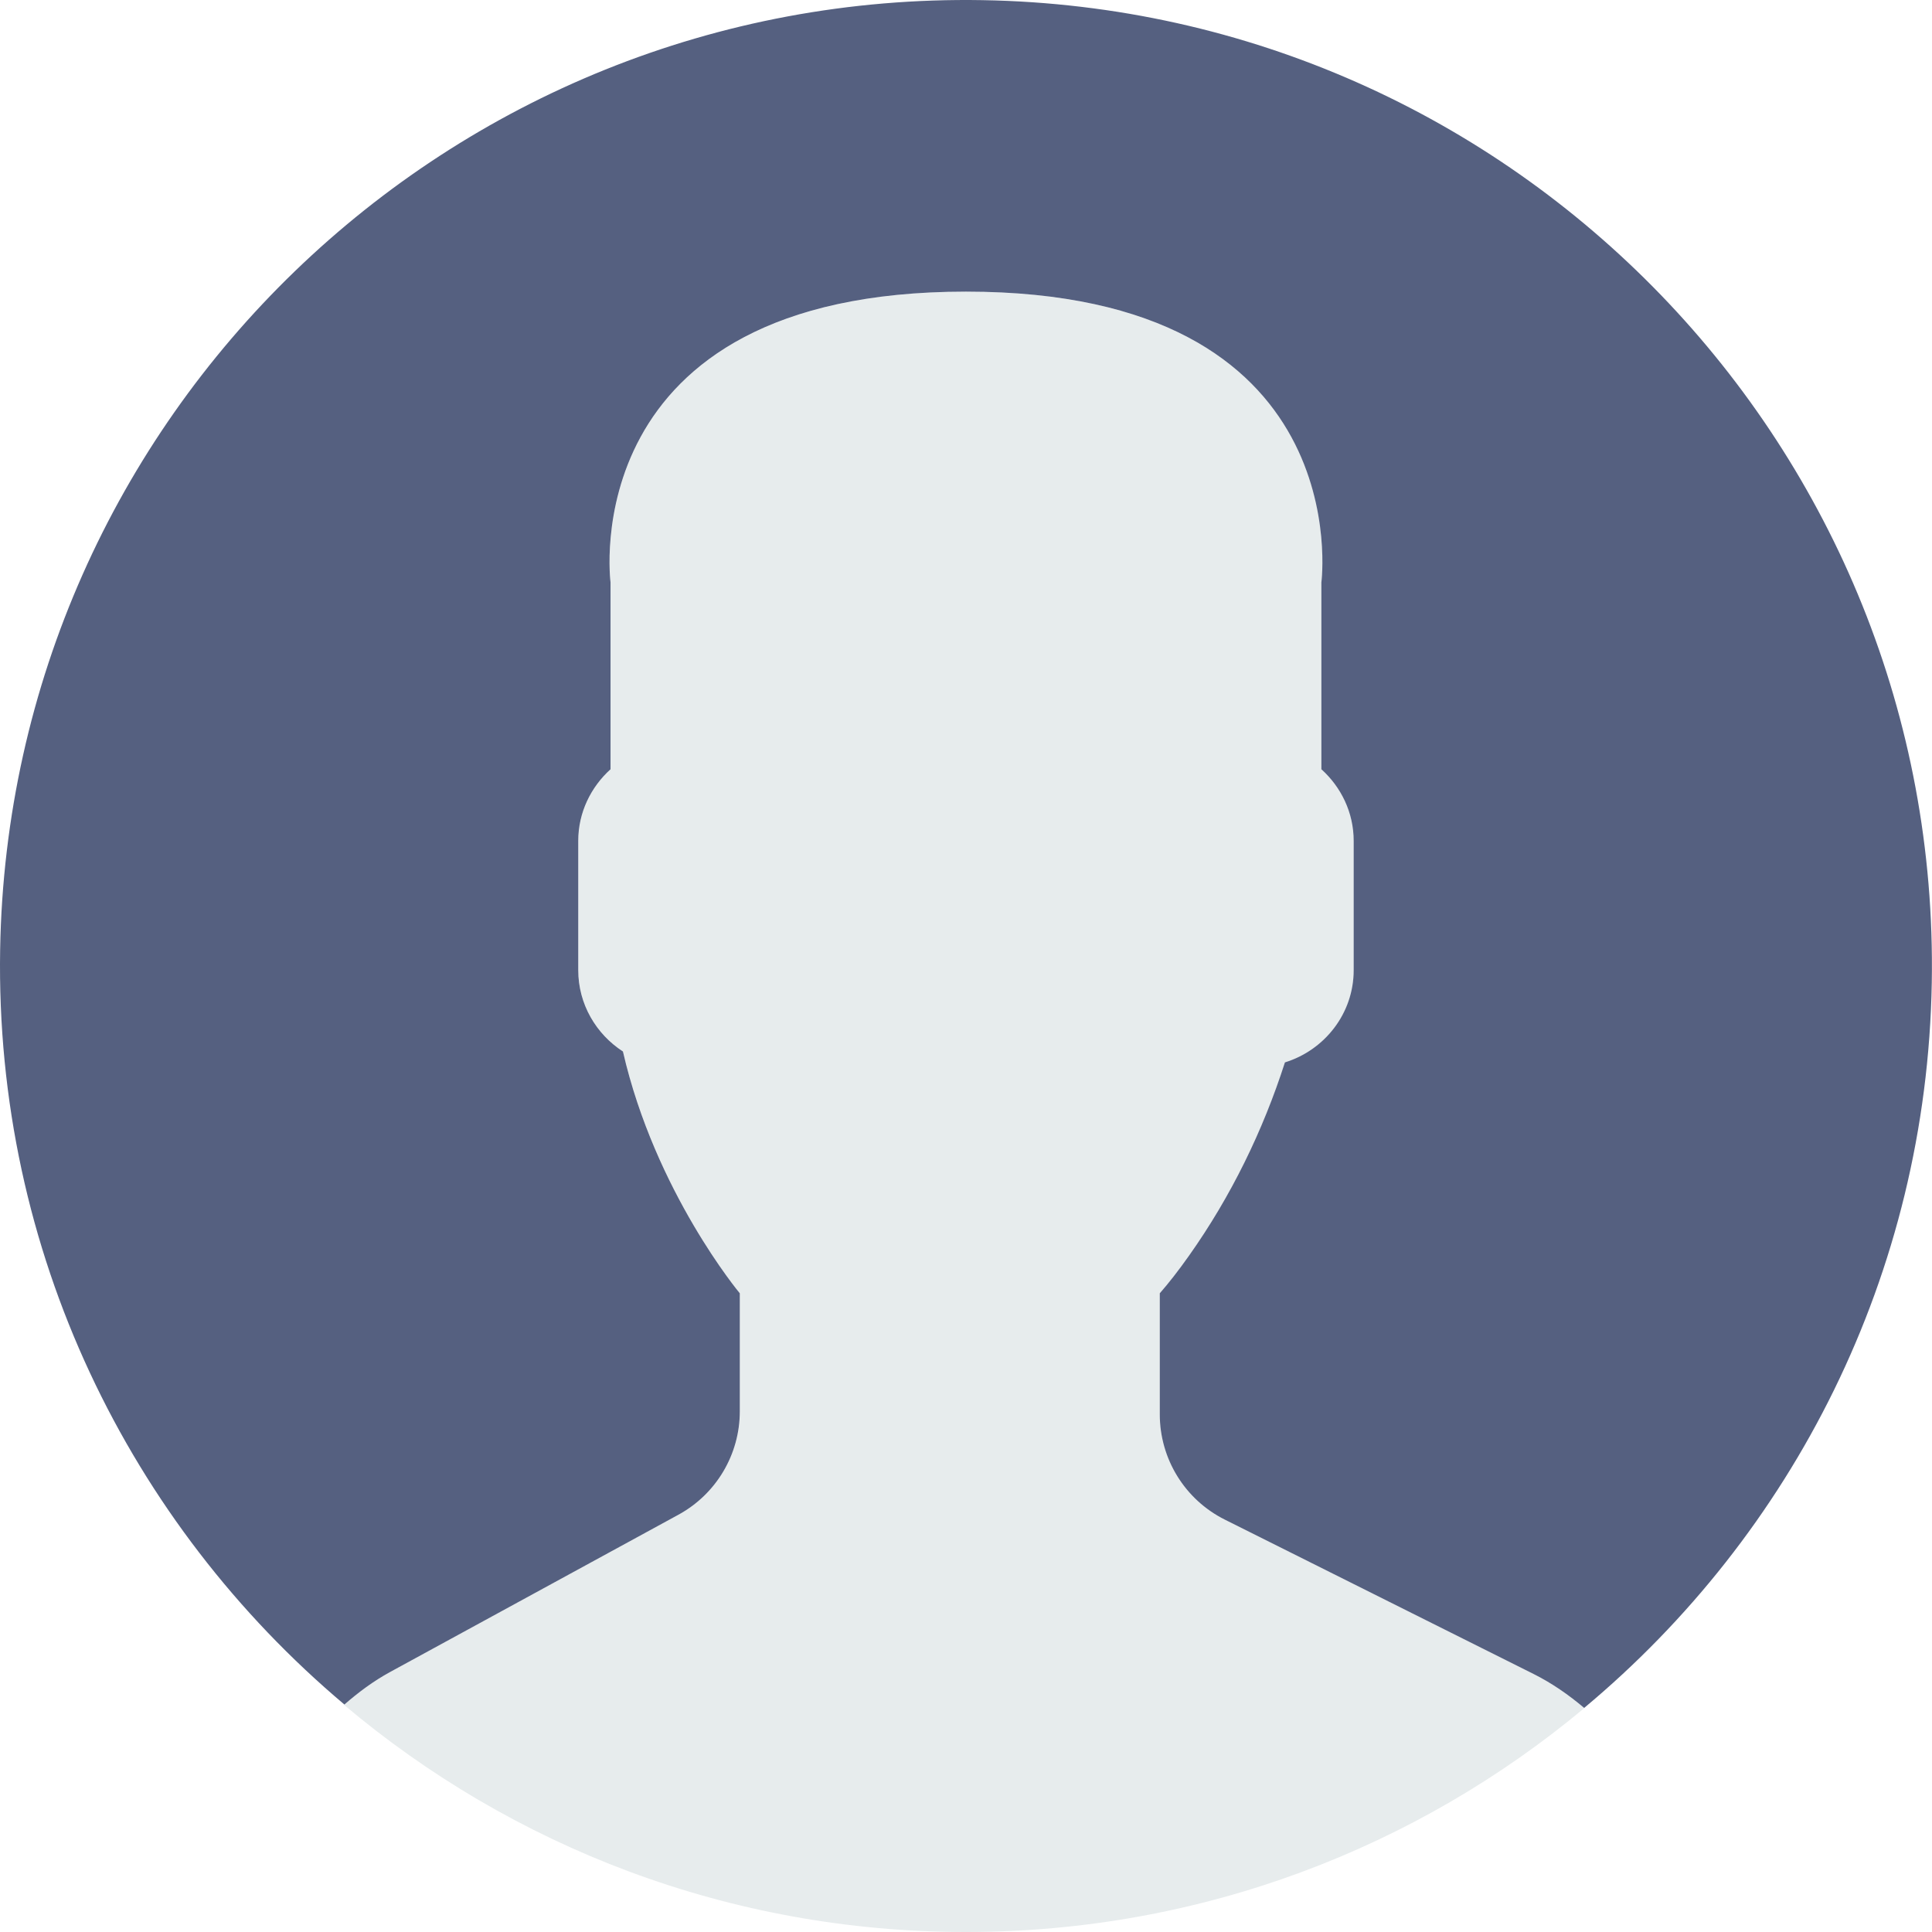
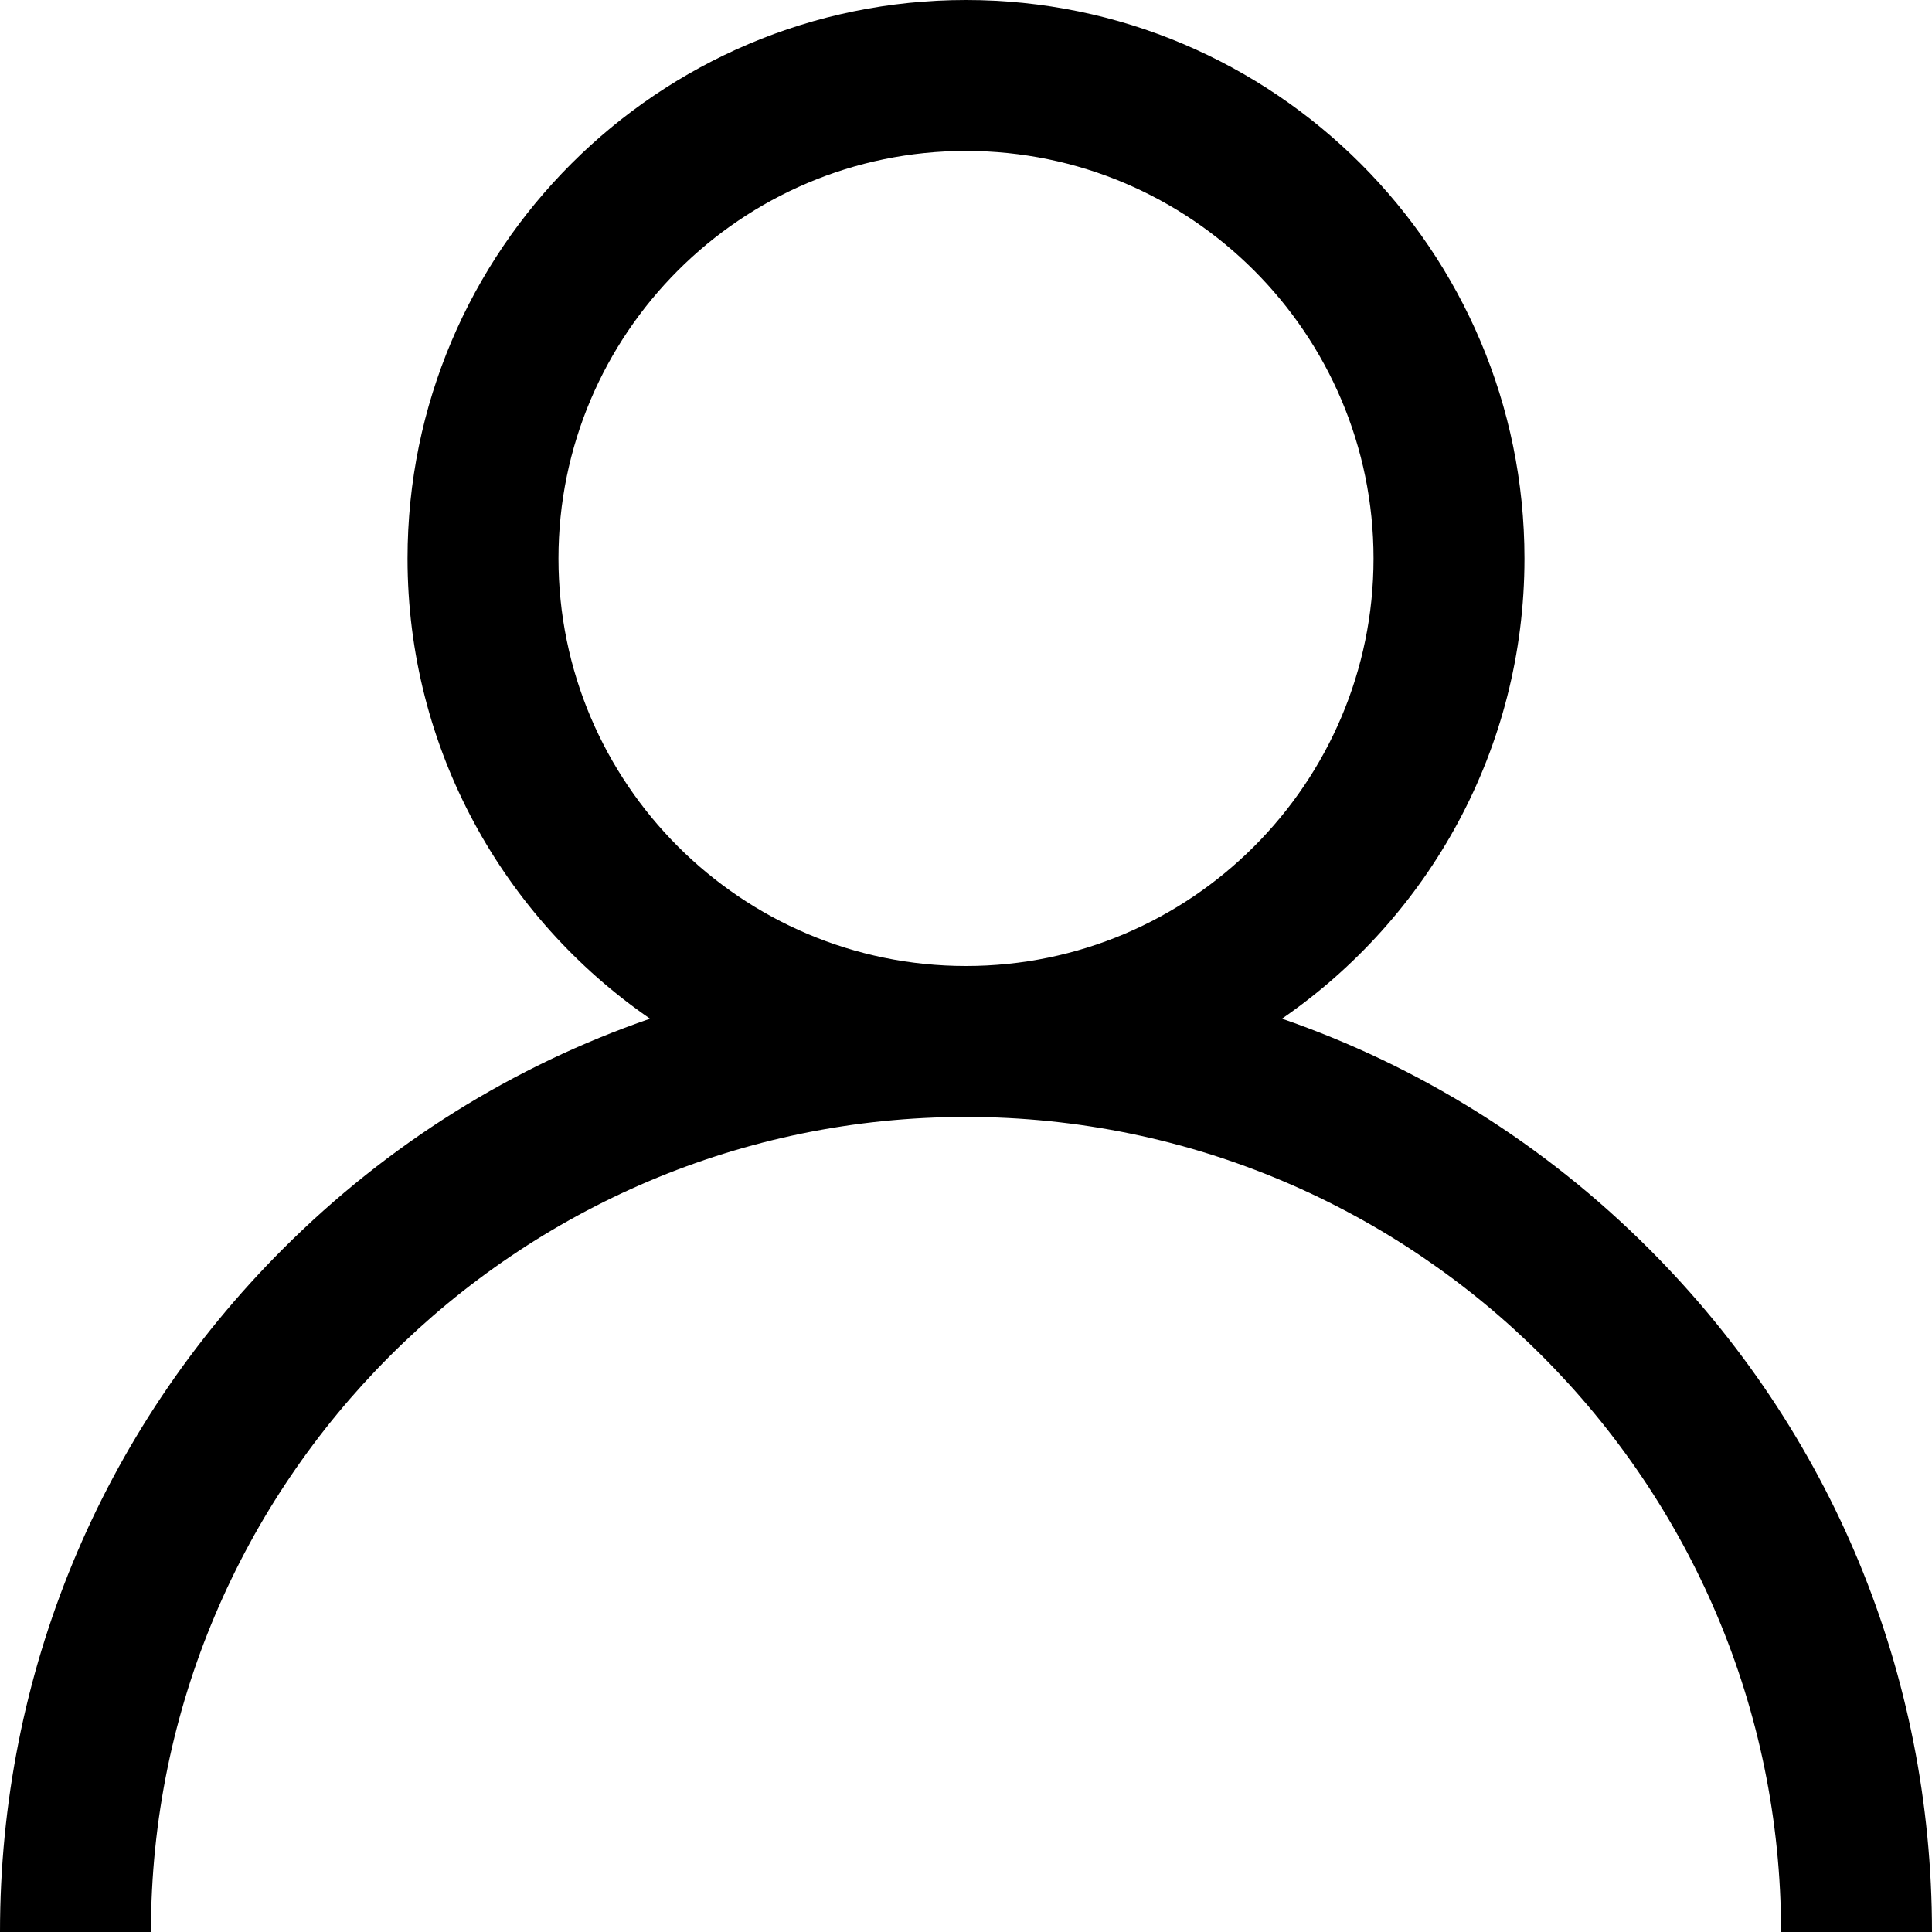
- <svg xmlns="http://www.w3.org/2000/svg" version="1.1" id="Capa_1" x="0px" y="0px" viewBox="0 0 53 53" style="enable-background:new 0 0 53 53;" xml:space="preserve">
-   <path style="fill:#E7ECED;" d="M18.613,41.552l-7.907,4.313c-0.464,0.253-0.881,0.564-1.269,0.903C14.047,50.655,19.998,53,26.5,53  c6.454,0,12.367-2.31,16.964-6.144c-0.424-0.358-0.884-0.68-1.394-0.934l-8.467-4.233c-1.094-0.547-1.785-1.665-1.785-2.888v-3.322  c0.238-0.271,0.51-0.619,0.801-1.03c1.154-1.63,2.027-3.423,2.632-5.304c1.086-0.335,1.886-1.338,1.886-2.53v-3.546  c0-0.78-0.347-1.477-0.886-1.965v-5.126c0,0,1.053-7.977-9.75-7.977s-9.75,7.977-9.75,7.977v5.126  c-0.54,0.488-0.886,1.185-0.886,1.965v3.546c0,0.934,0.491,1.756,1.226,2.231c0.886,3.857,3.206,6.633,3.206,6.633v3.24  C20.296,39.899,19.65,40.986,18.613,41.552z" />
+ <svg xmlns="http://www.w3.org/2000/svg" version="1.1" id="Capa_1" x="0px" y="0px" viewBox="0 0 512 512" style="enable-background:new 0 0 512 512;" xml:space="preserve">
  <g>
-     <path style="fill:#556080;" d="M26.953,0.004C12.32-0.246,0.254,11.414,0.004,26.047C-0.138,34.344,3.56,41.801,9.448,46.76   c0.385-0.336,0.798-0.644,1.257-0.894l7.907-4.313c1.037-0.566,1.683-1.653,1.683-2.835v-3.24c0,0-2.321-2.776-3.206-6.633   c-0.734-0.475-1.226-1.296-1.226-2.231v-3.546c0-0.78,0.347-1.477,0.886-1.965v-5.126c0,0-1.053-7.977,9.75-7.977   s9.75,7.977,9.75,7.977v5.126c0.54,0.488,0.886,1.185,0.886,1.965v3.546c0,1.192-0.8,2.195-1.886,2.53   c-0.605,1.881-1.478,3.674-2.632,5.304c-0.291,0.411-0.563,0.759-0.801,1.03V38.8c0,1.223,0.691,2.342,1.785,2.888l8.467,4.233   c0.508,0.254,0.967,0.575,1.39,0.932c5.71-4.762,9.399-11.882,9.536-19.9C53.246,12.32,41.587,0.254,26.953,0.004z" />
+     <g>
+       <path d="M437.02,330.98c-27.883-27.882-61.071-48.523-97.281-61.018C378.521,243.251,404,198.548,404,148    C404,66.393,337.607,0,256,0S108,66.393,108,148c0,50.548,25.479,95.251,64.262,121.962    c-36.21,12.495-69.398,33.136-97.281,61.018C26.629,379.333,0,443.62,0,512h40c0-119.103,96.897-216,216-216s216,96.897,216,216    h40C512,443.62,485.371,379.333,437.02,330.98z M256,256c-59.551,0-108-48.448-108-108S196.449,40,256,40    c59.551,0,108,48.448,108,108S315.551,256,256,256z" />
+     </g>
  </g>
  <g>
</g>
  <g>
</g>
  <g>
</g>
  <g>
</g>
  <g>
</g>
  <g>
</g>
  <g>
</g>
  <g>
</g>
  <g>
</g>
  <g>
</g>
  <g>
</g>
  <g>
</g>
  <g>
</g>
  <g>
</g>
  <g>
</g>
</svg>
